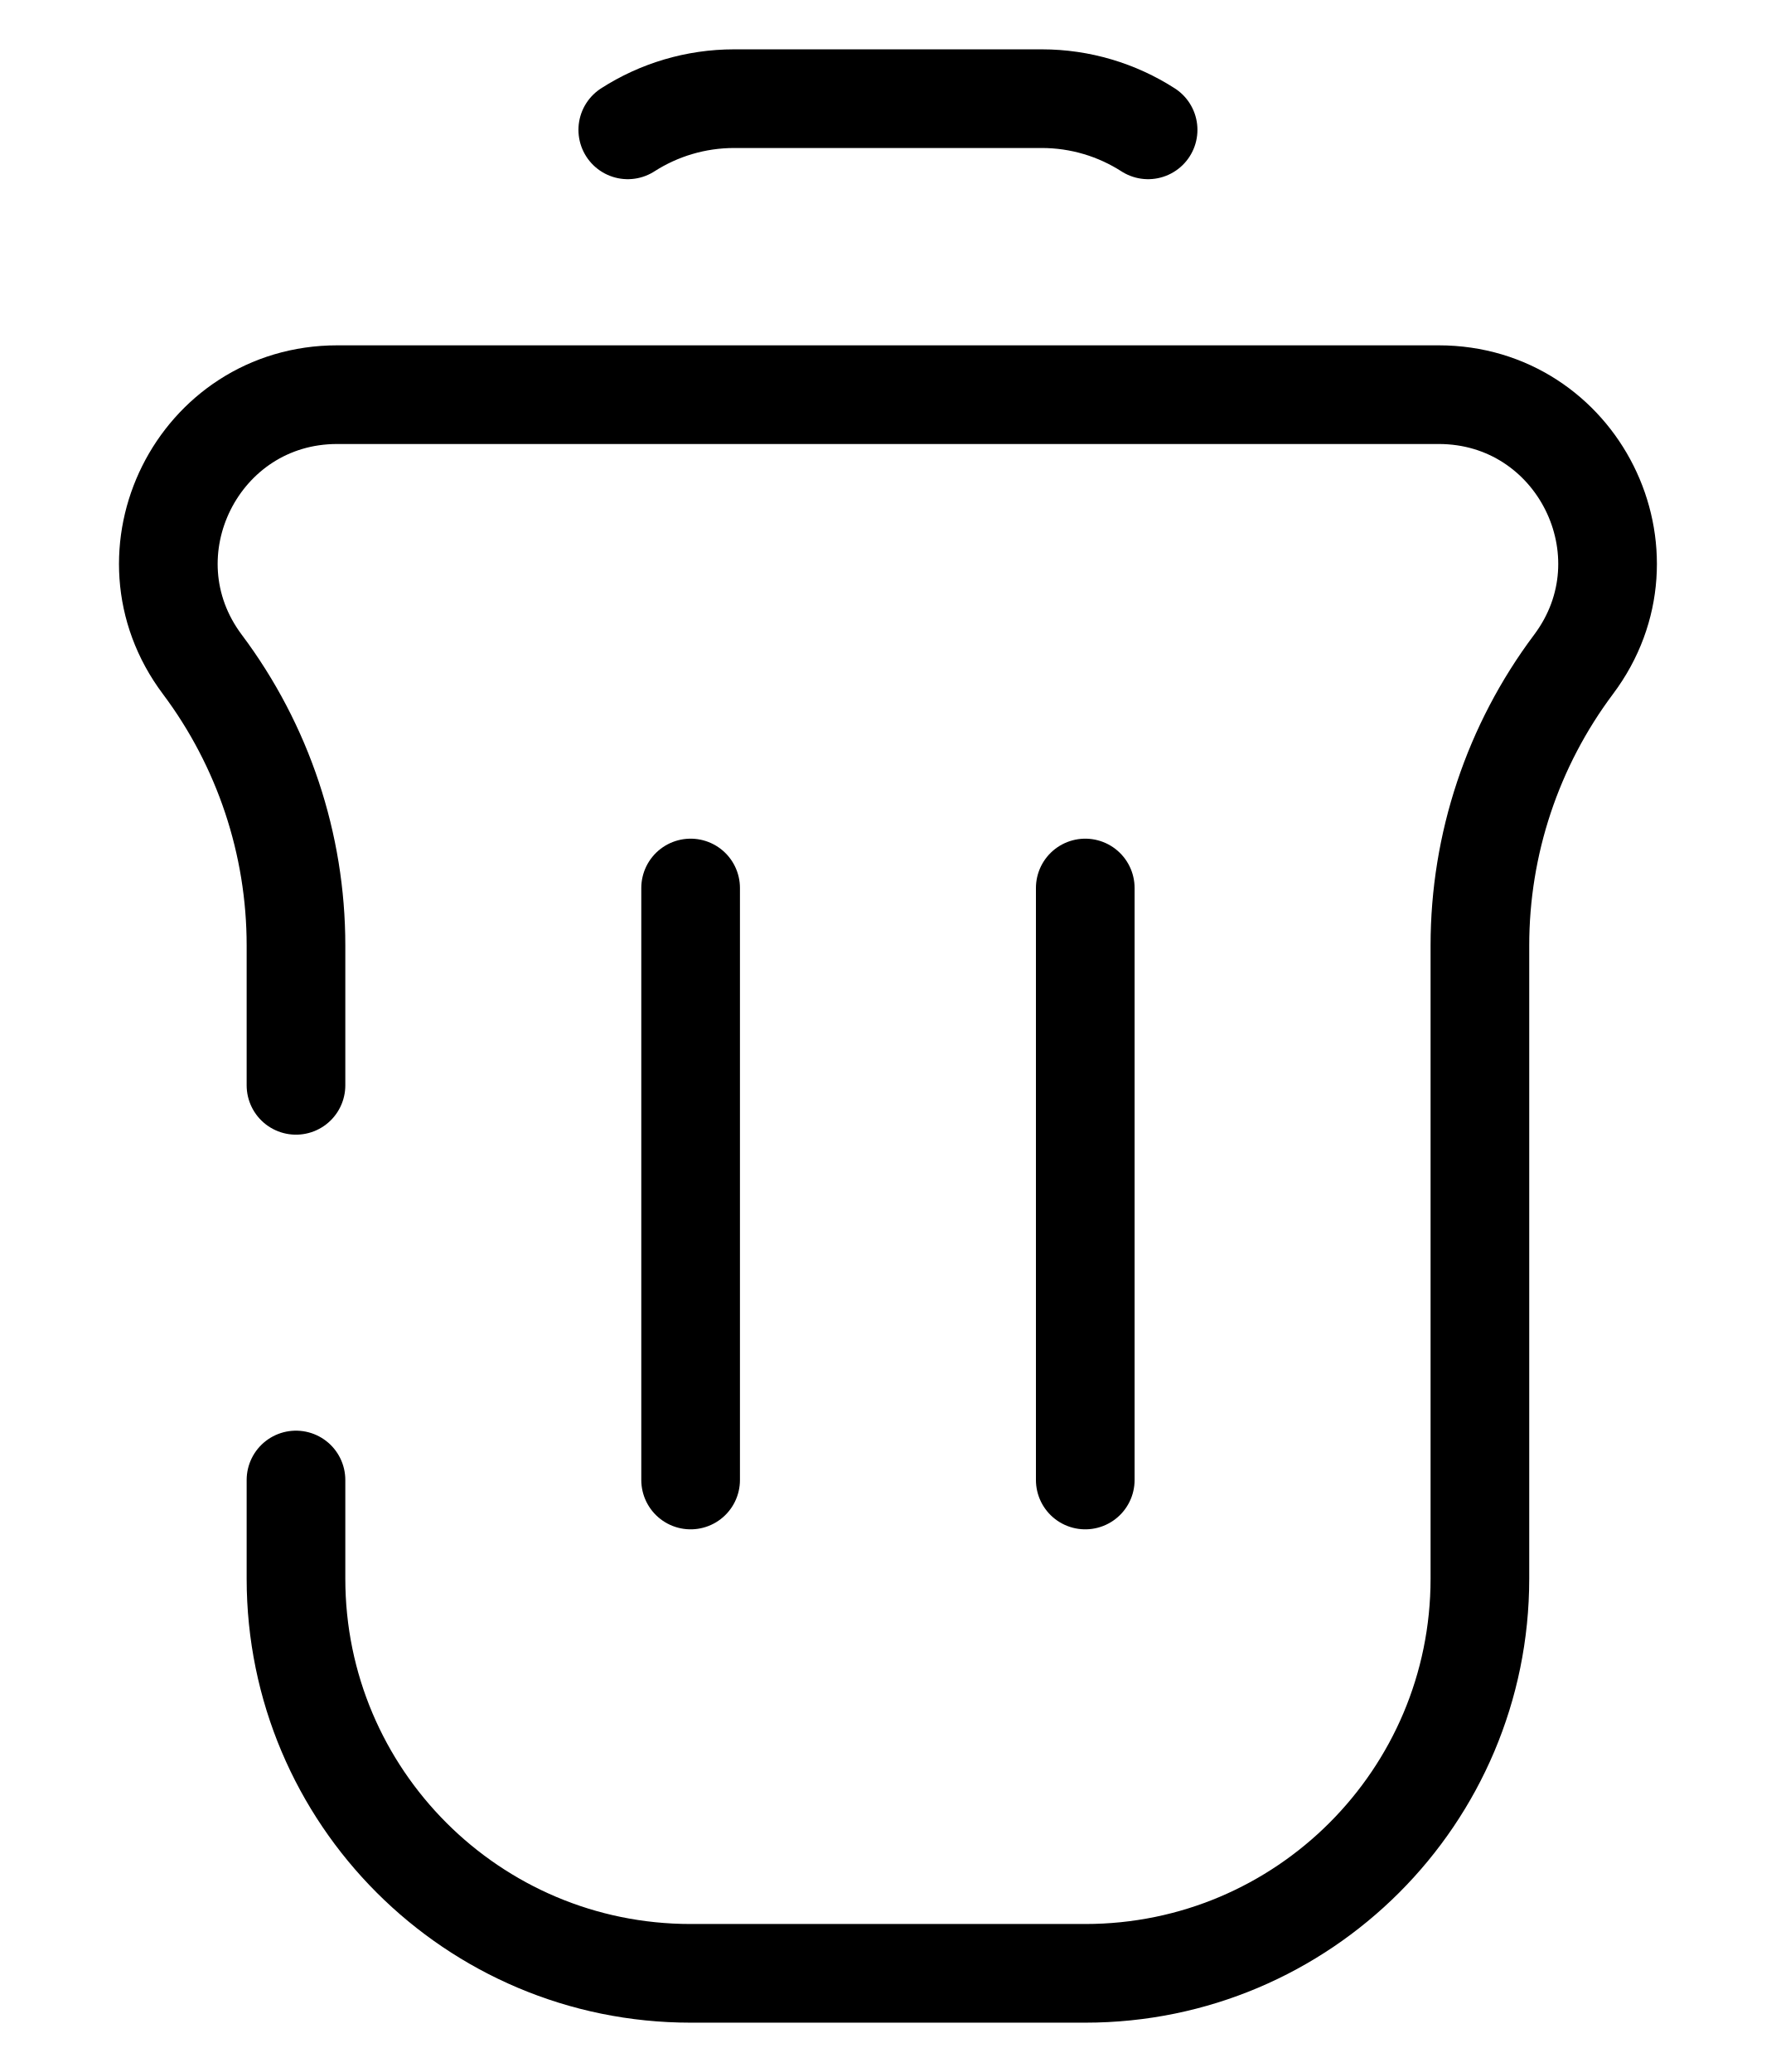
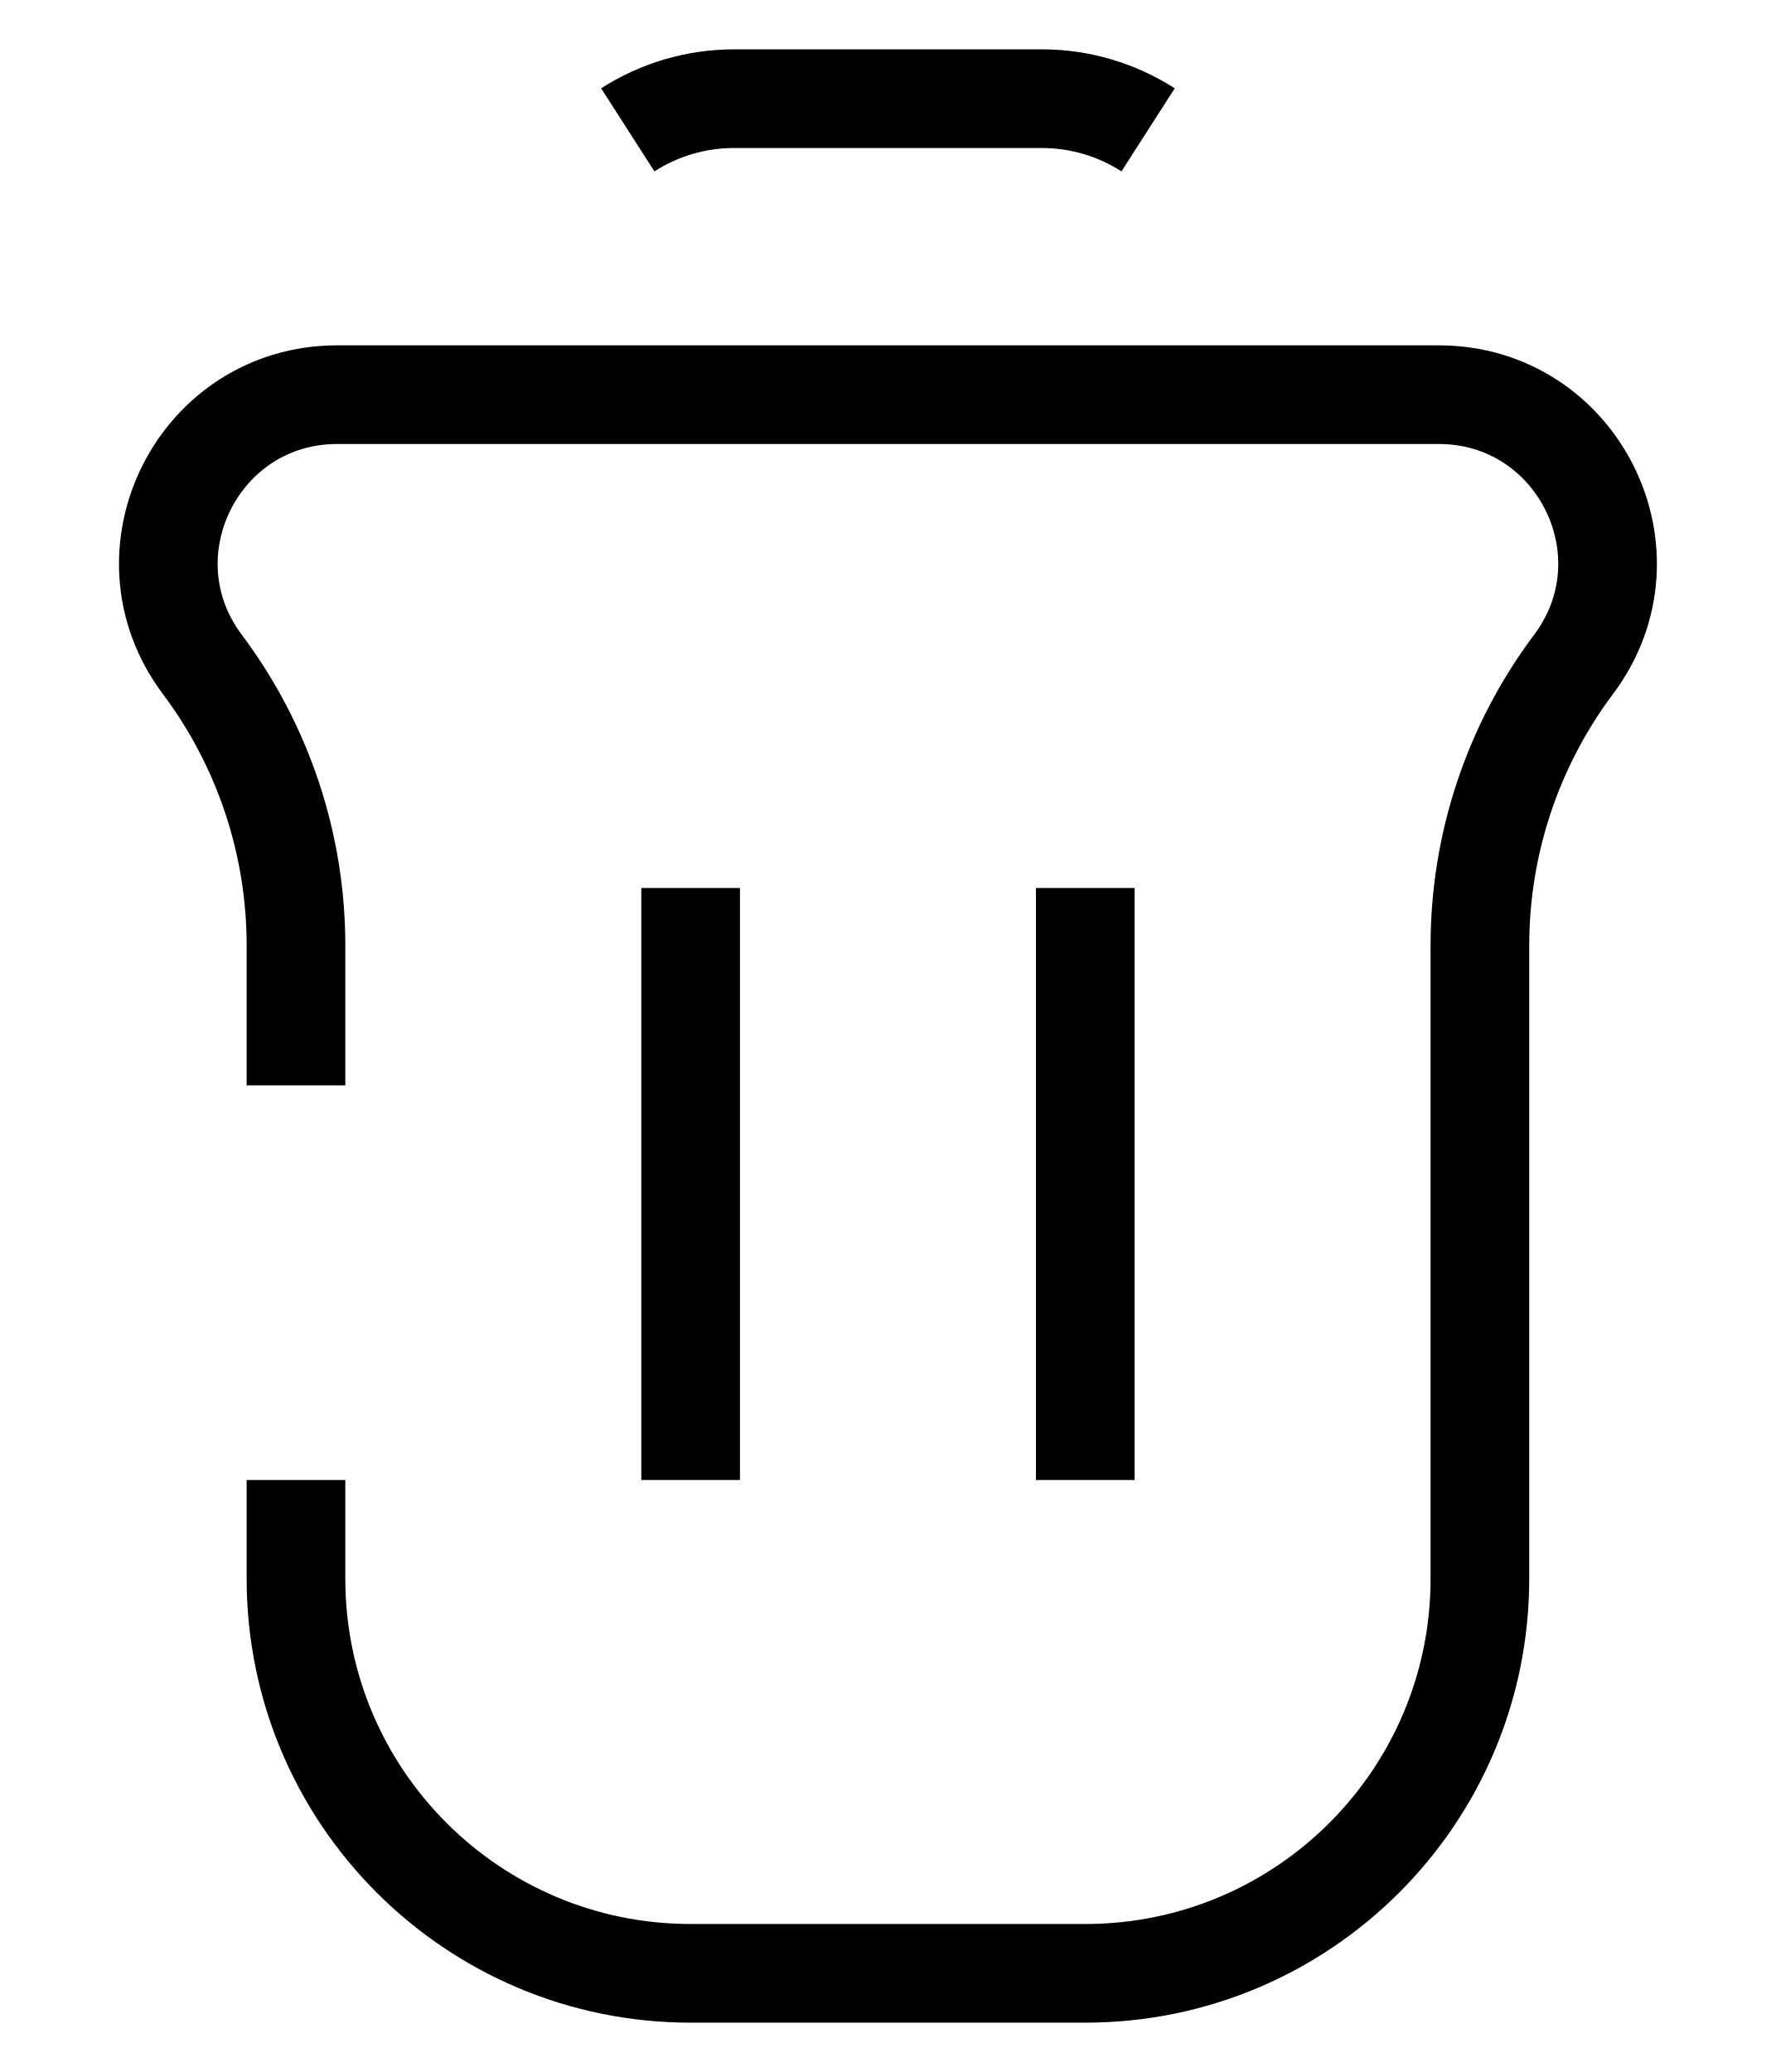
<svg xmlns="http://www.w3.org/2000/svg" width="18" height="21" viewBox="0 0 18 21" fill="none">
-   <path d="M3 11V9.582C3 8.555 2.667 7.556 2.051 6.734V6.734C1.206 5.608 2.01 4 3.418 4H14.582C15.991 4 16.794 5.608 15.949 6.734V6.734C15.333 7.556 15 8.555 15 9.582V16C15 18.209 13.209 20 11 20H7C4.791 20 3 18.209 3 16V15" stroke="black" stroke-linecap="round" />
-   <path d="M11 15L11 9" stroke="black" stroke-linecap="round" stroke-linejoin="round" />
-   <path d="M7 15L7 9" stroke="black" stroke-linecap="round" stroke-linejoin="round" />
-   <path d="M11.637 1.316C11.322 1.114 10.95 1 10.559 1H7.442C7.05 1 6.678 1.114 6.363 1.316" stroke="black" stroke-linecap="round" />
+   <path d="M3 11V9.582C3 8.555 2.667 7.556 2.051 6.734V6.734C1.206 5.608 2.01 4 3.418 4H14.582C15.991 4 16.794 5.608 15.949 6.734V6.734C15.333 7.556 15 8.555 15 9.582V16C15 18.209 13.209 20 11 20H7C4.791 20 3 18.209 3 16V15" stroke="black" strokeLinecap="round" />
+   <path d="M11 15L11 9" stroke="black" strokeLinecap="round" strokeLinejoin="round" />
+   <path d="M7 15L7 9" stroke="black" strokeLinecap="round" strokeLinejoin="round" />
+   <path d="M11.637 1.316C11.322 1.114 10.95 1 10.559 1H7.442C7.05 1 6.678 1.114 6.363 1.316" stroke="black" strokeLinecap="round" />
</svg>
